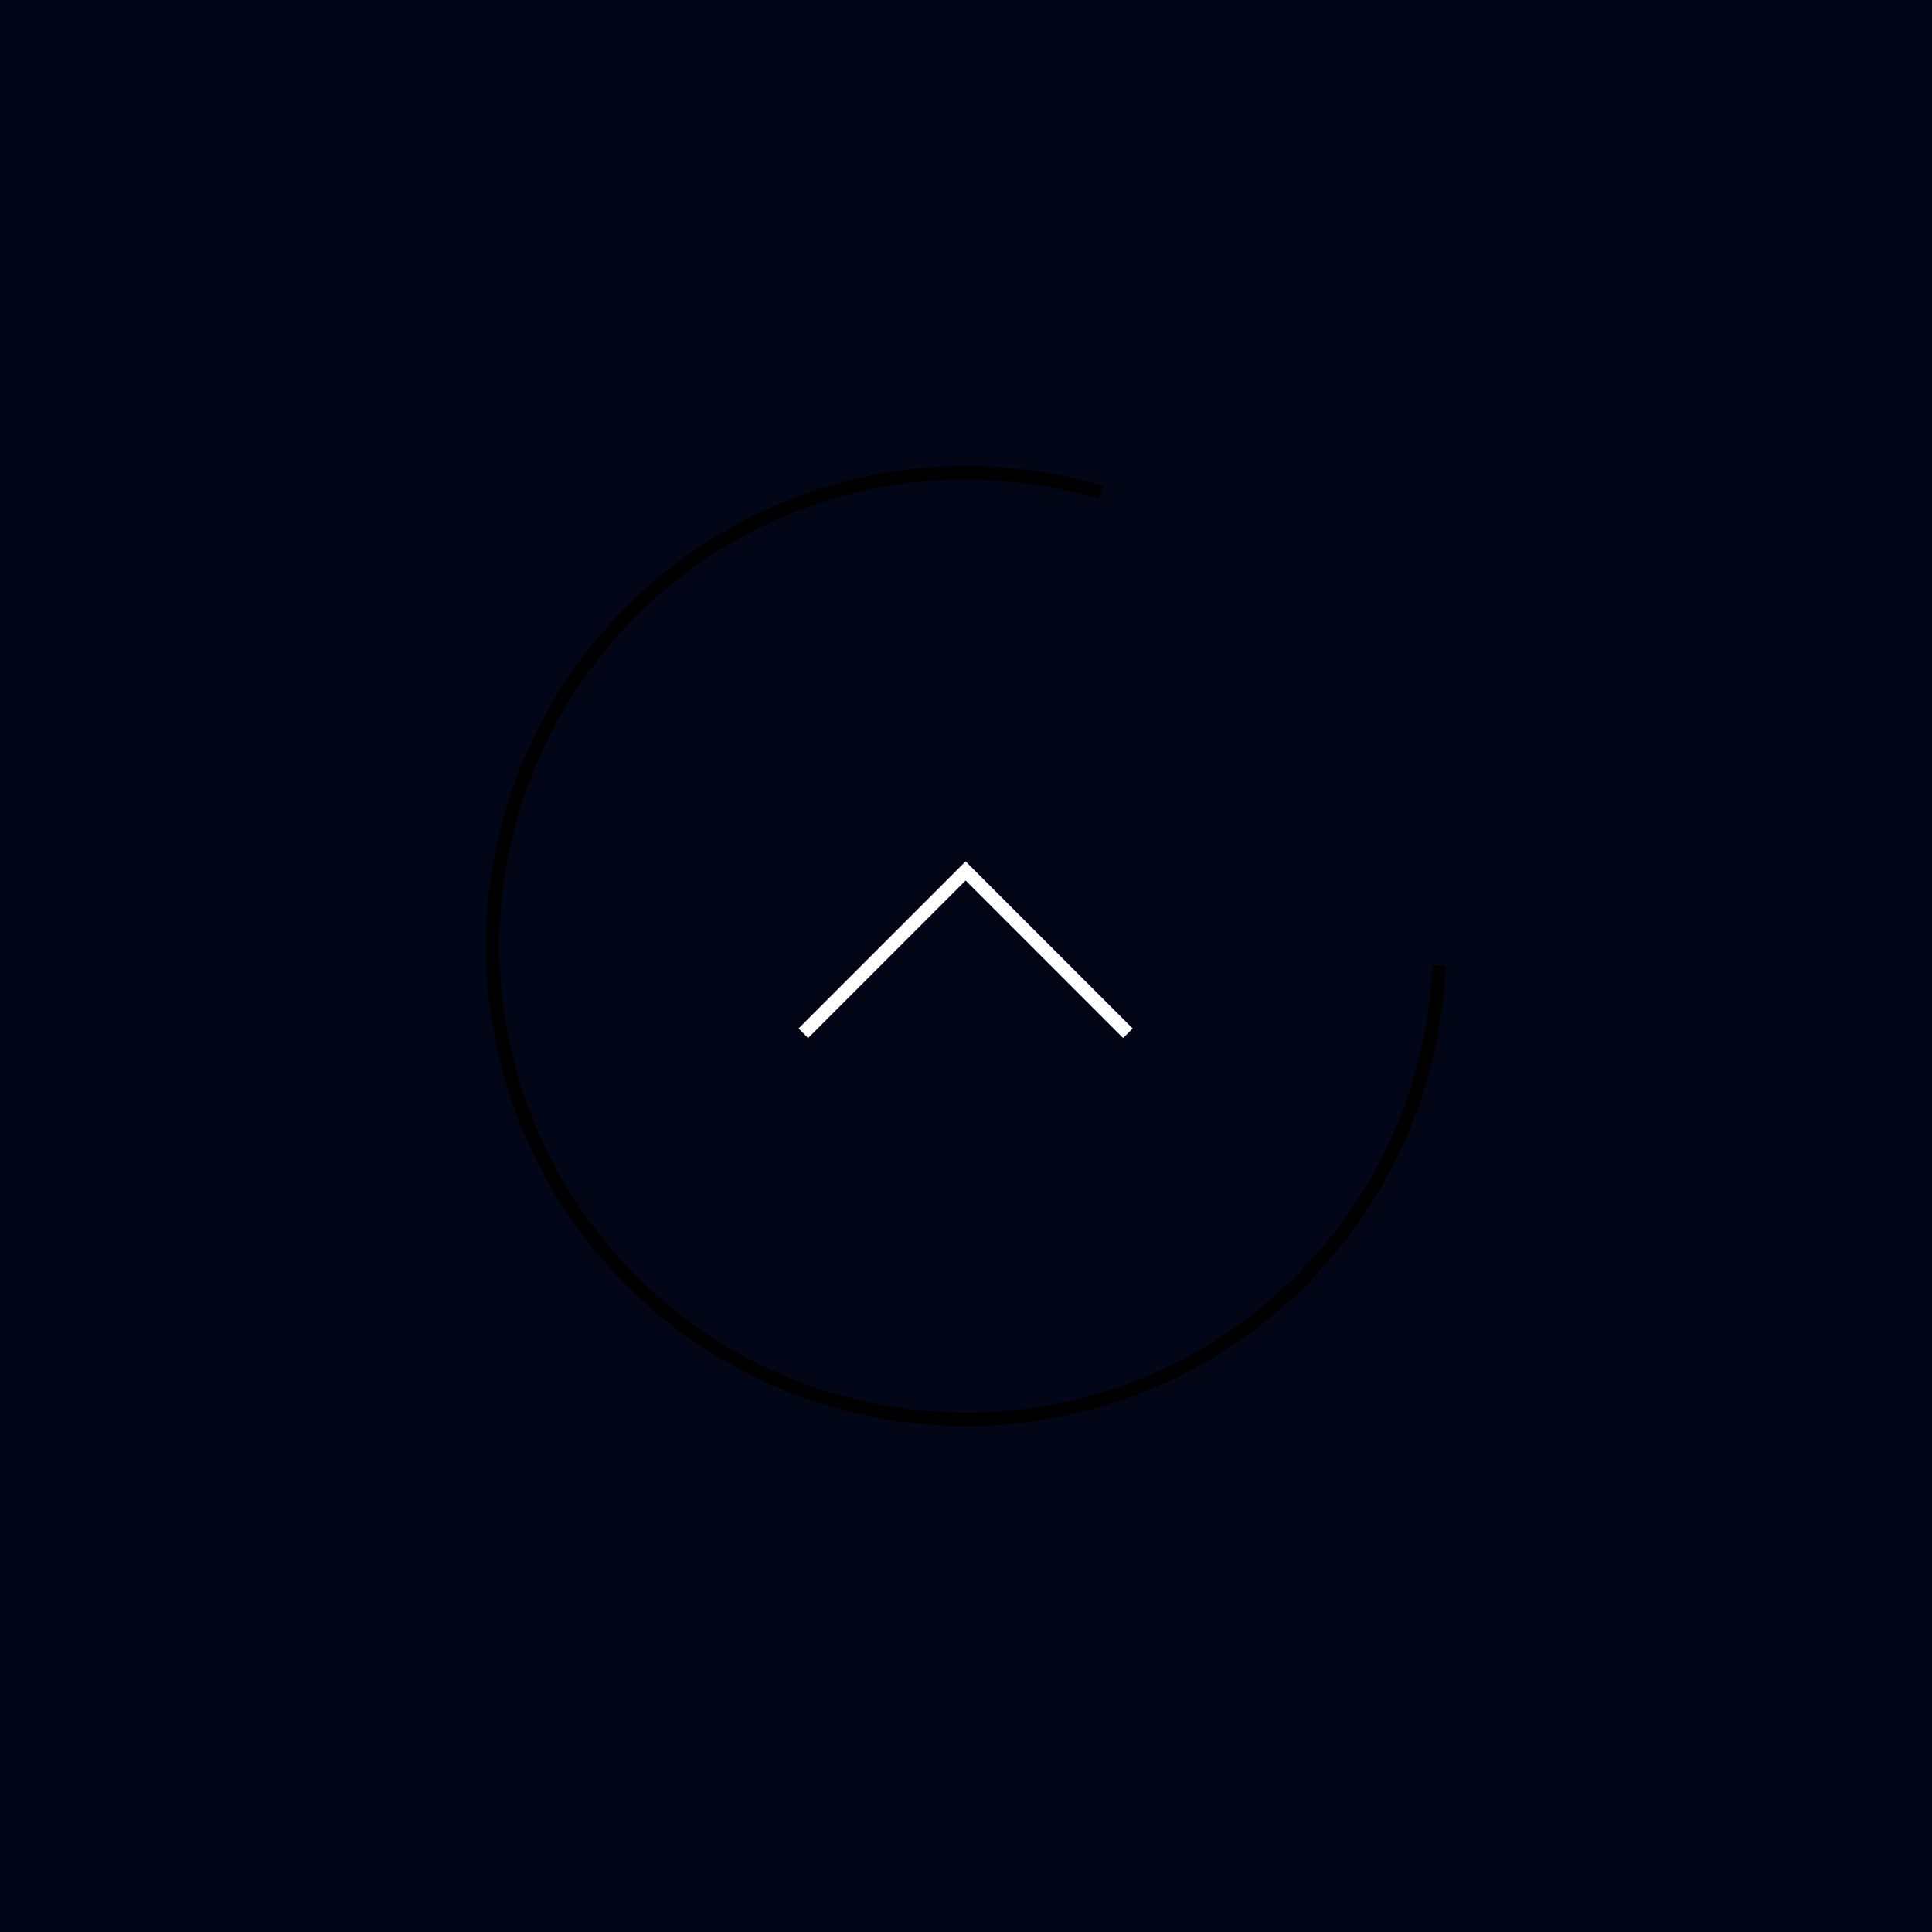
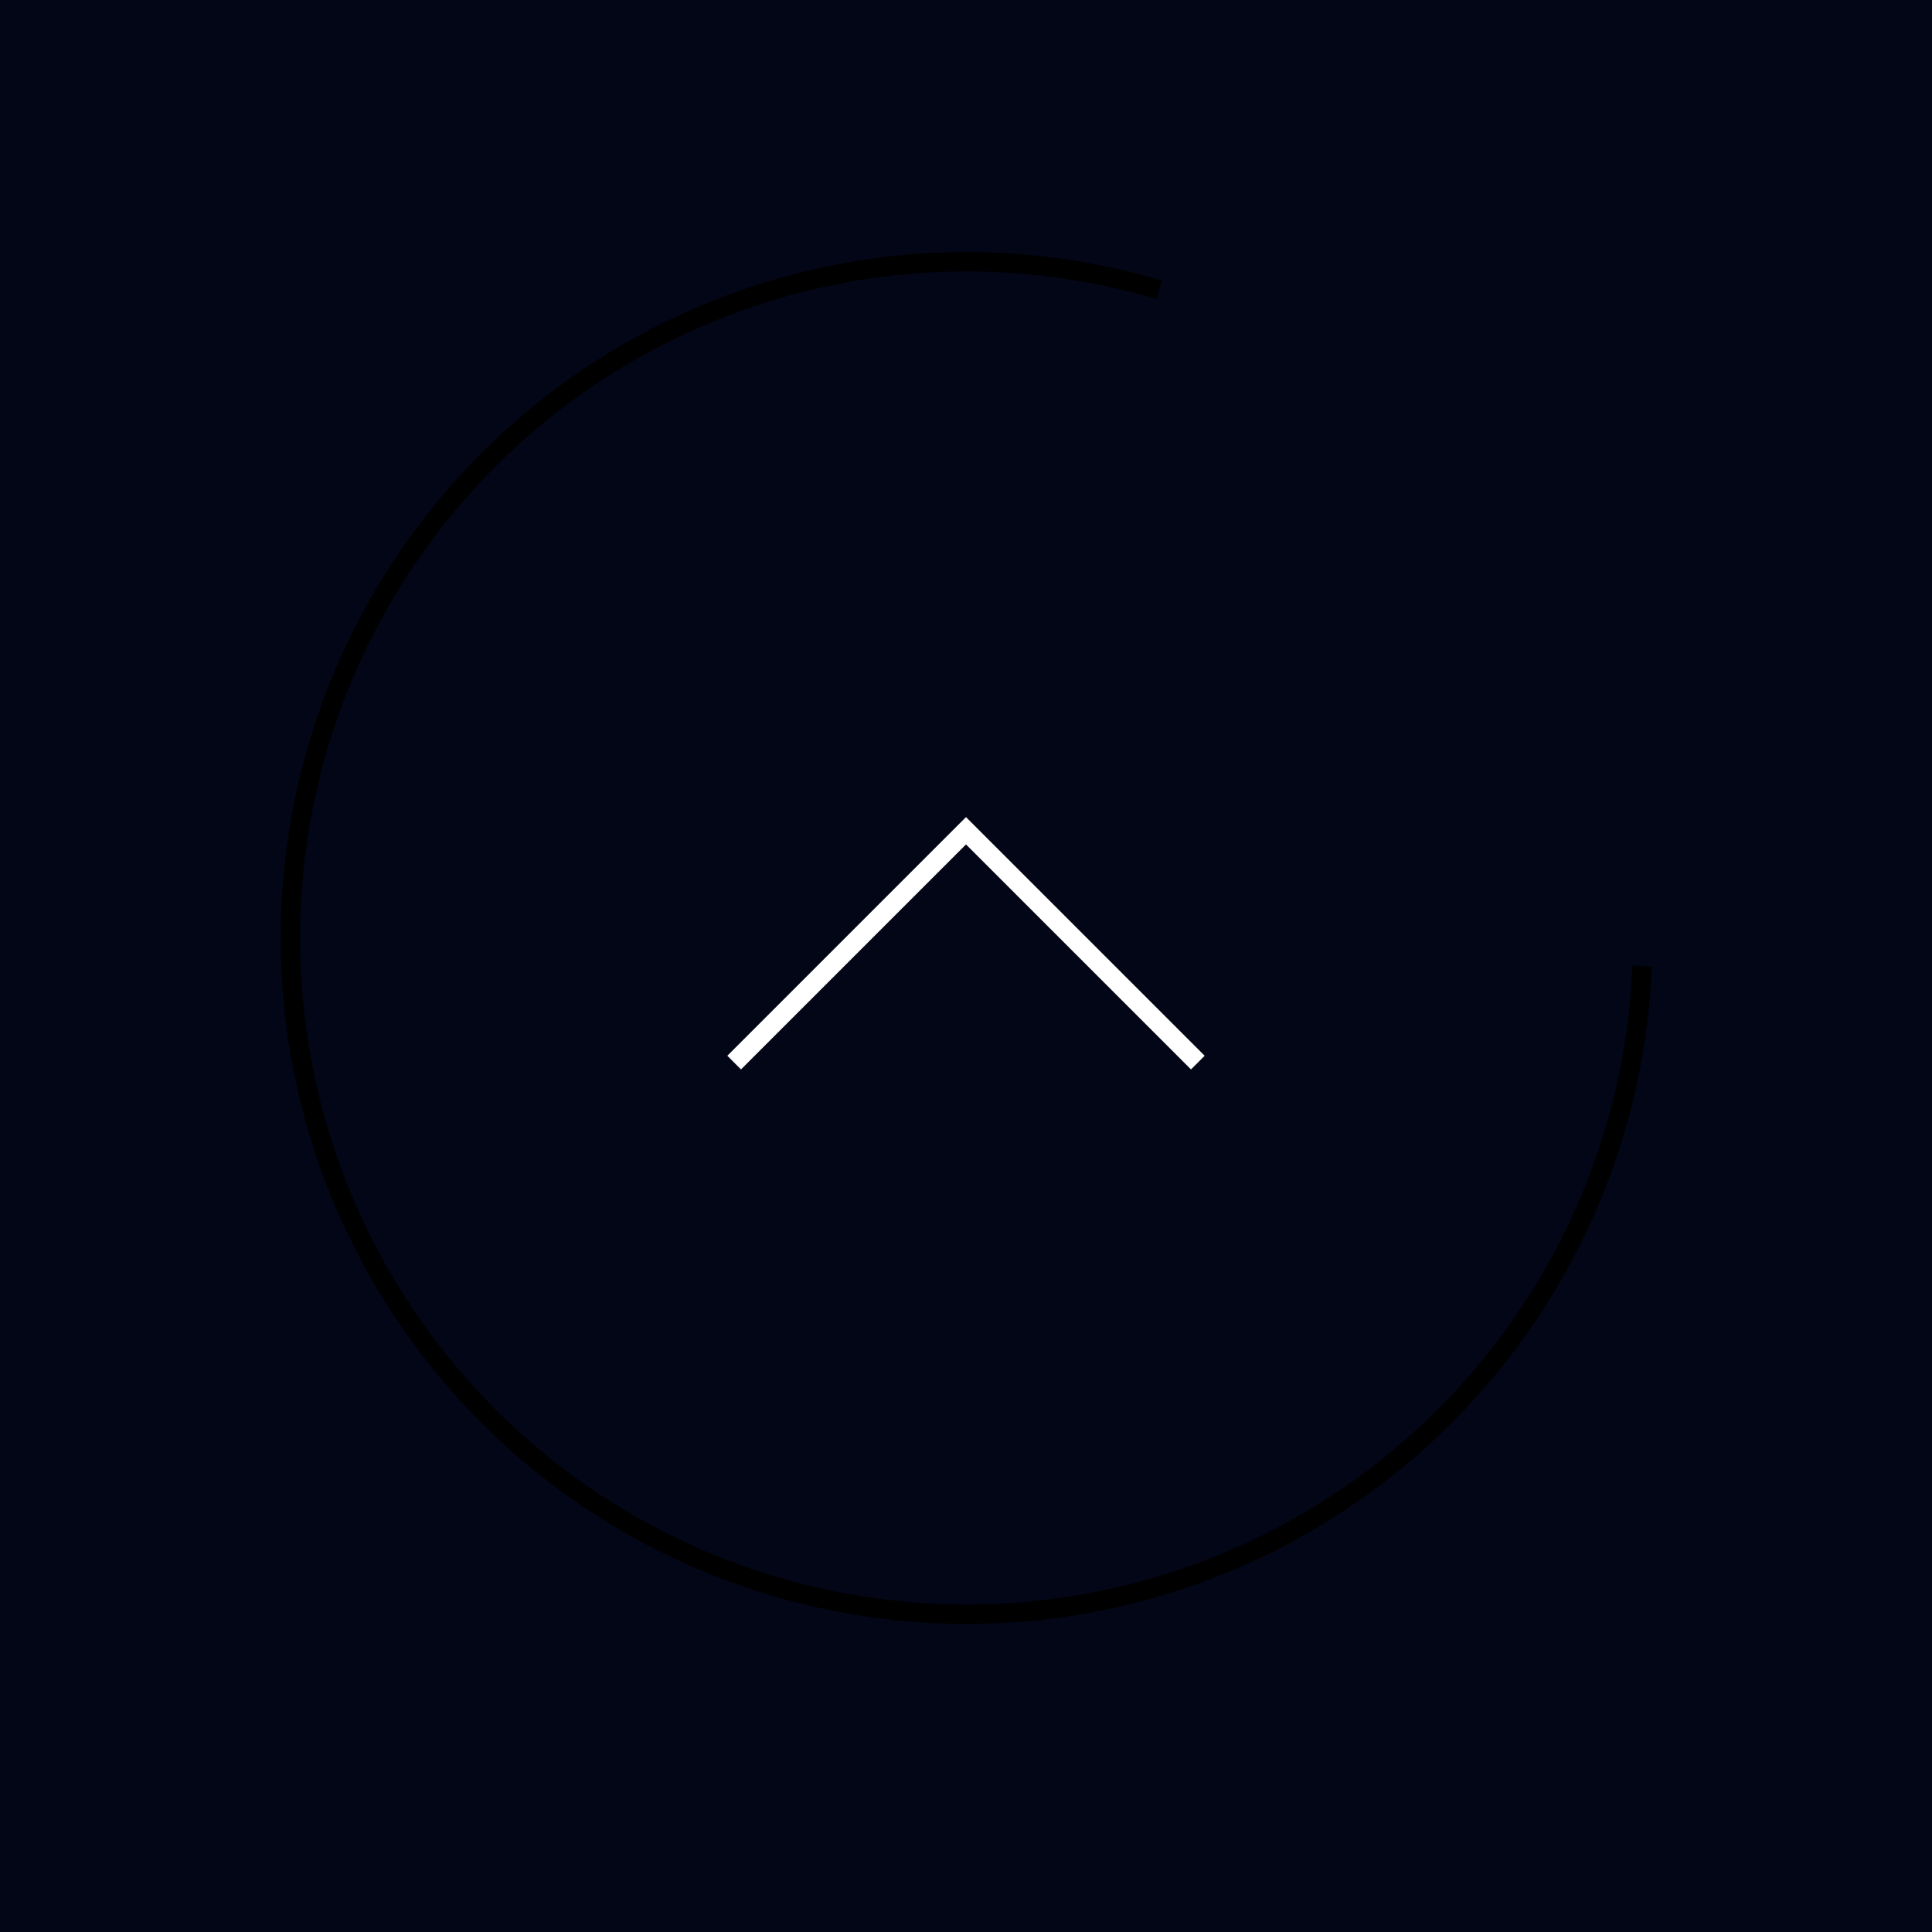
<svg xmlns="http://www.w3.org/2000/svg" width="512" height="512" viewBox="0 0 100 100">
  <defs>
    <linearGradient id="logoGradient" x1="0%" y1="0%" x2="100%" y2="100%">
      <stop offset="0%" stopColor="#4f46e5" />
      <stop offset="50%" stopColor="#8b5cf6" />
      <stop offset="100%" stopColor="#d946ef" />
    </linearGradient>
  </defs>
  <rect width="100" height="100" fill="#020617" />
  <rect width="100" height="100" fill="url(#logoGradient)" opacity="0.05" />
-   <g transform="scale(0.7) translate(21.4, 21.4)">
+   <g>
    <path d="M 60,15 A 35,35 0 1 0 85,50" stroke="url(#logoGradient)" strokeWidth="15" strokeLinecap="round" fill="none" />
    <path d="M 38,55 L 50,43 L 62,55" stroke="white" strokeWidth="12" strokeLinecap="round" strokeLinejoin="round" fill="none" />
  </g>
</svg>
